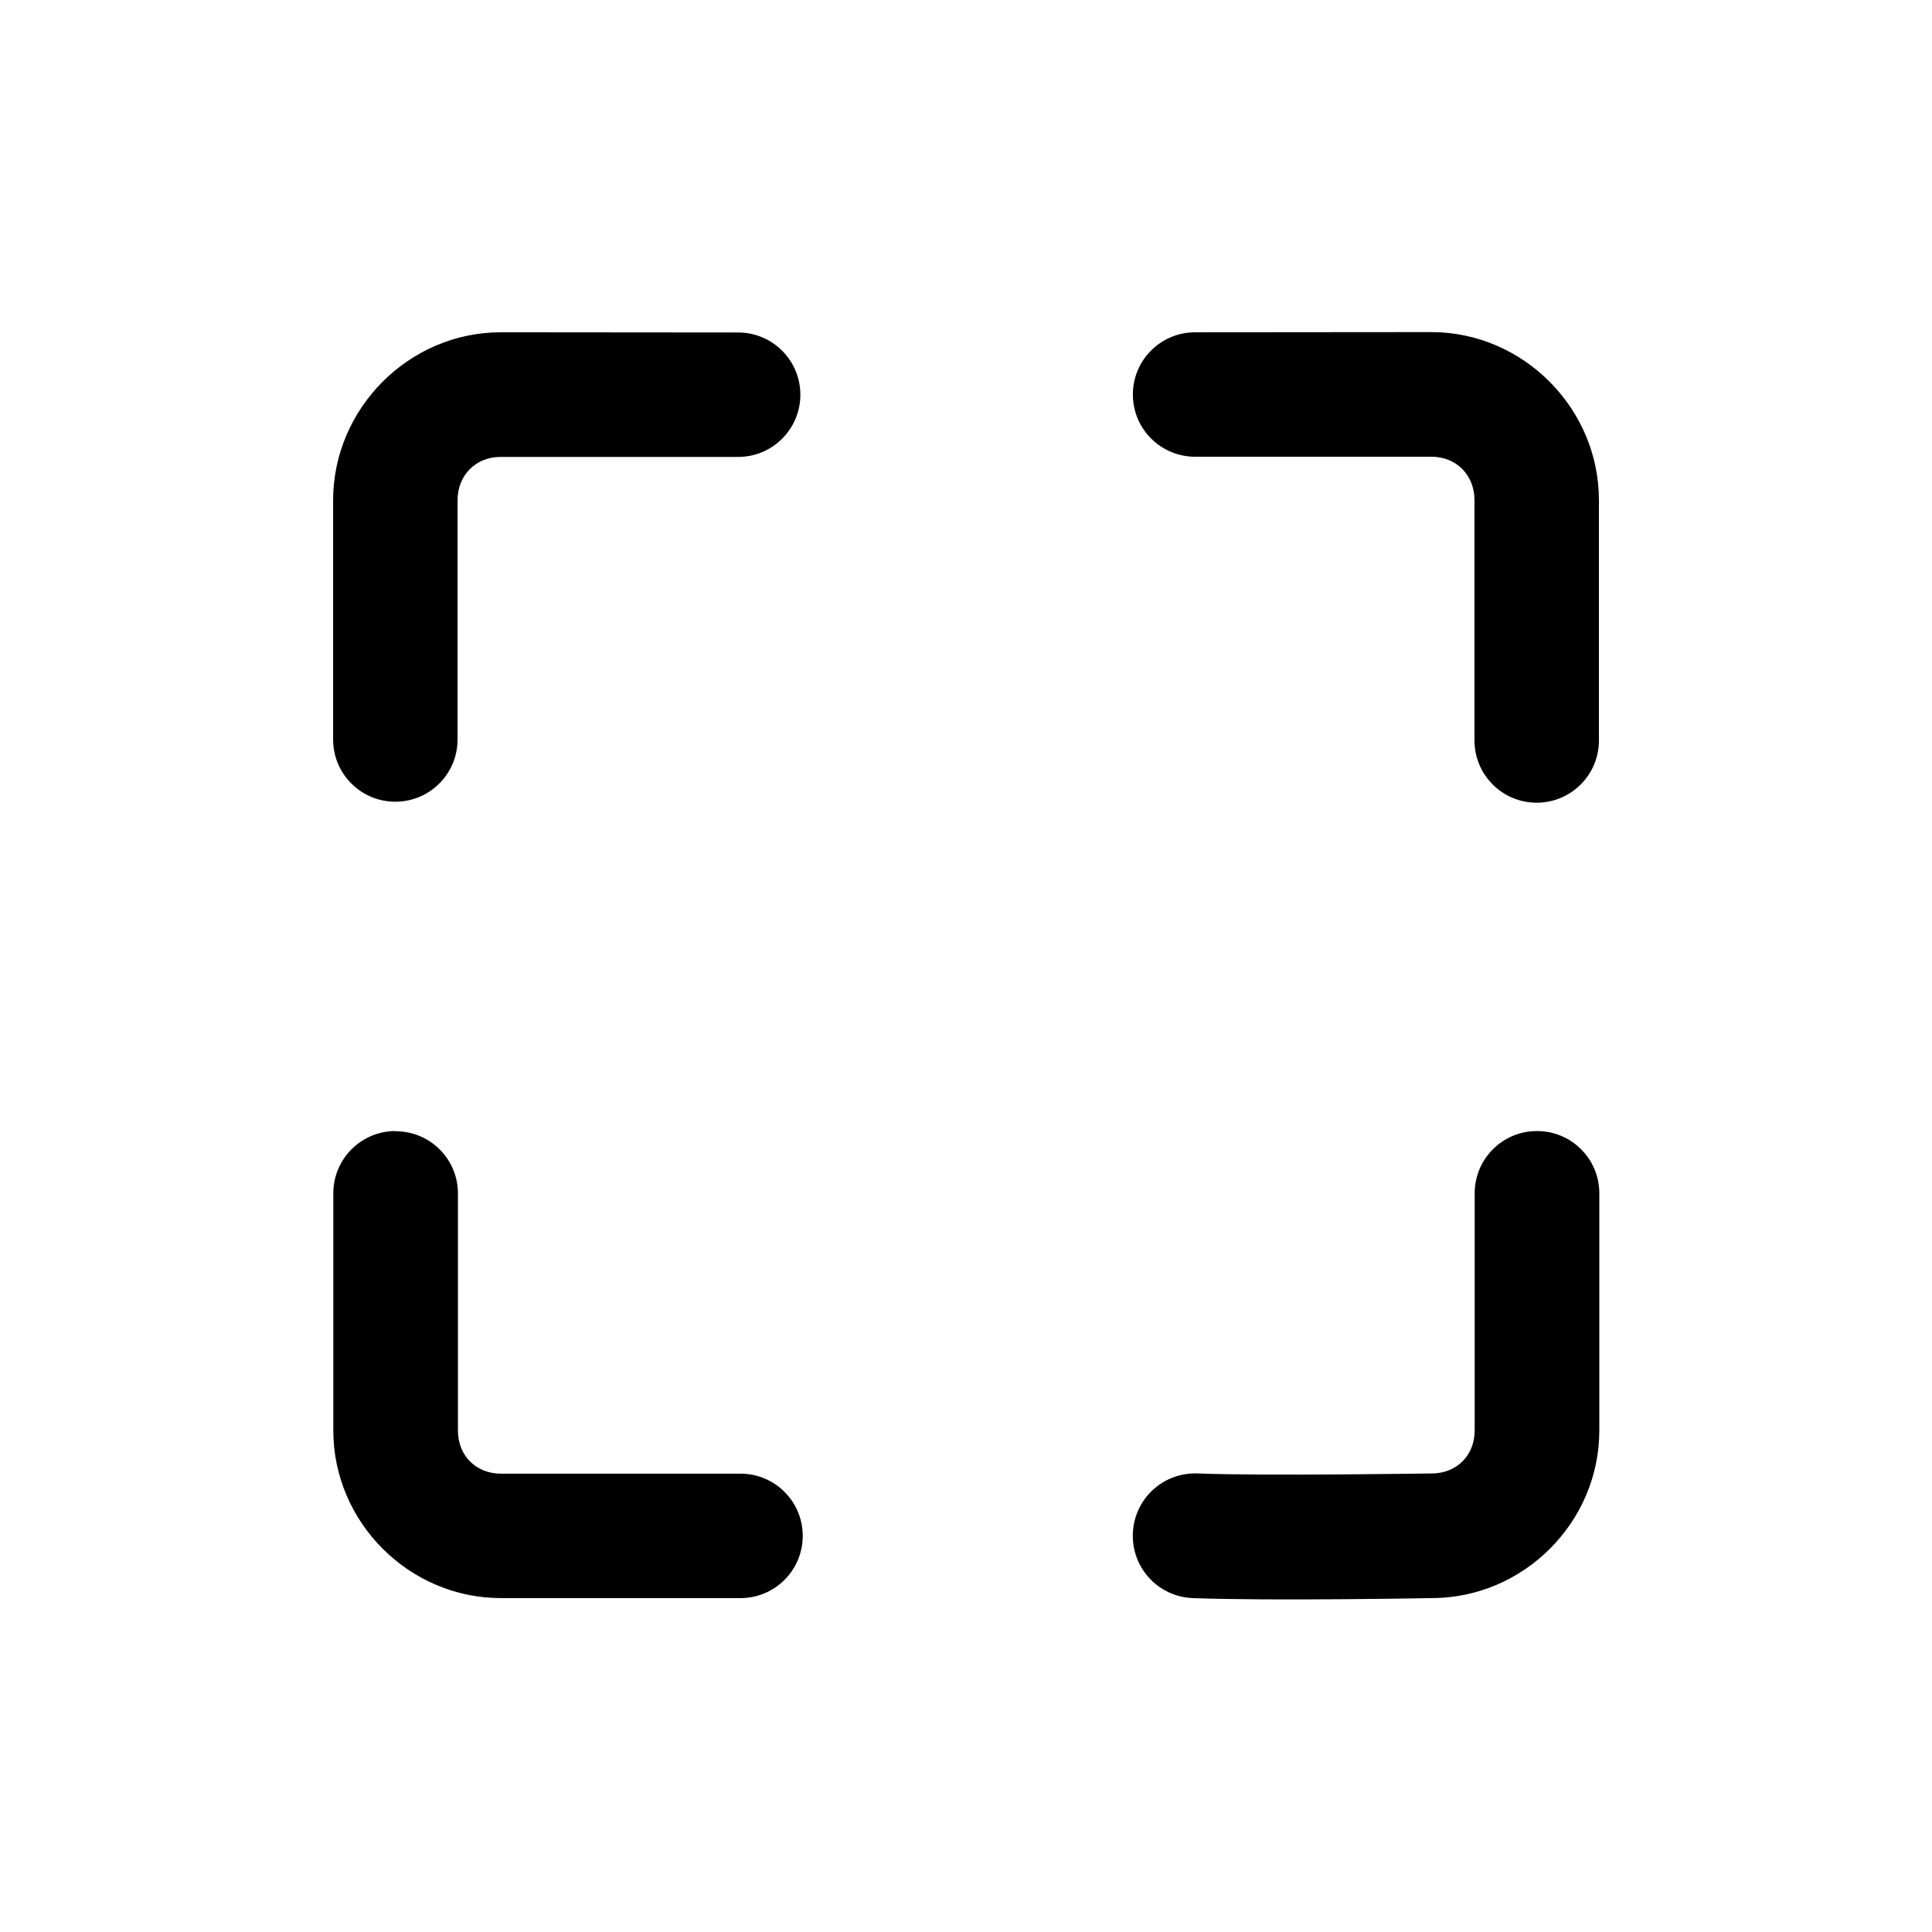
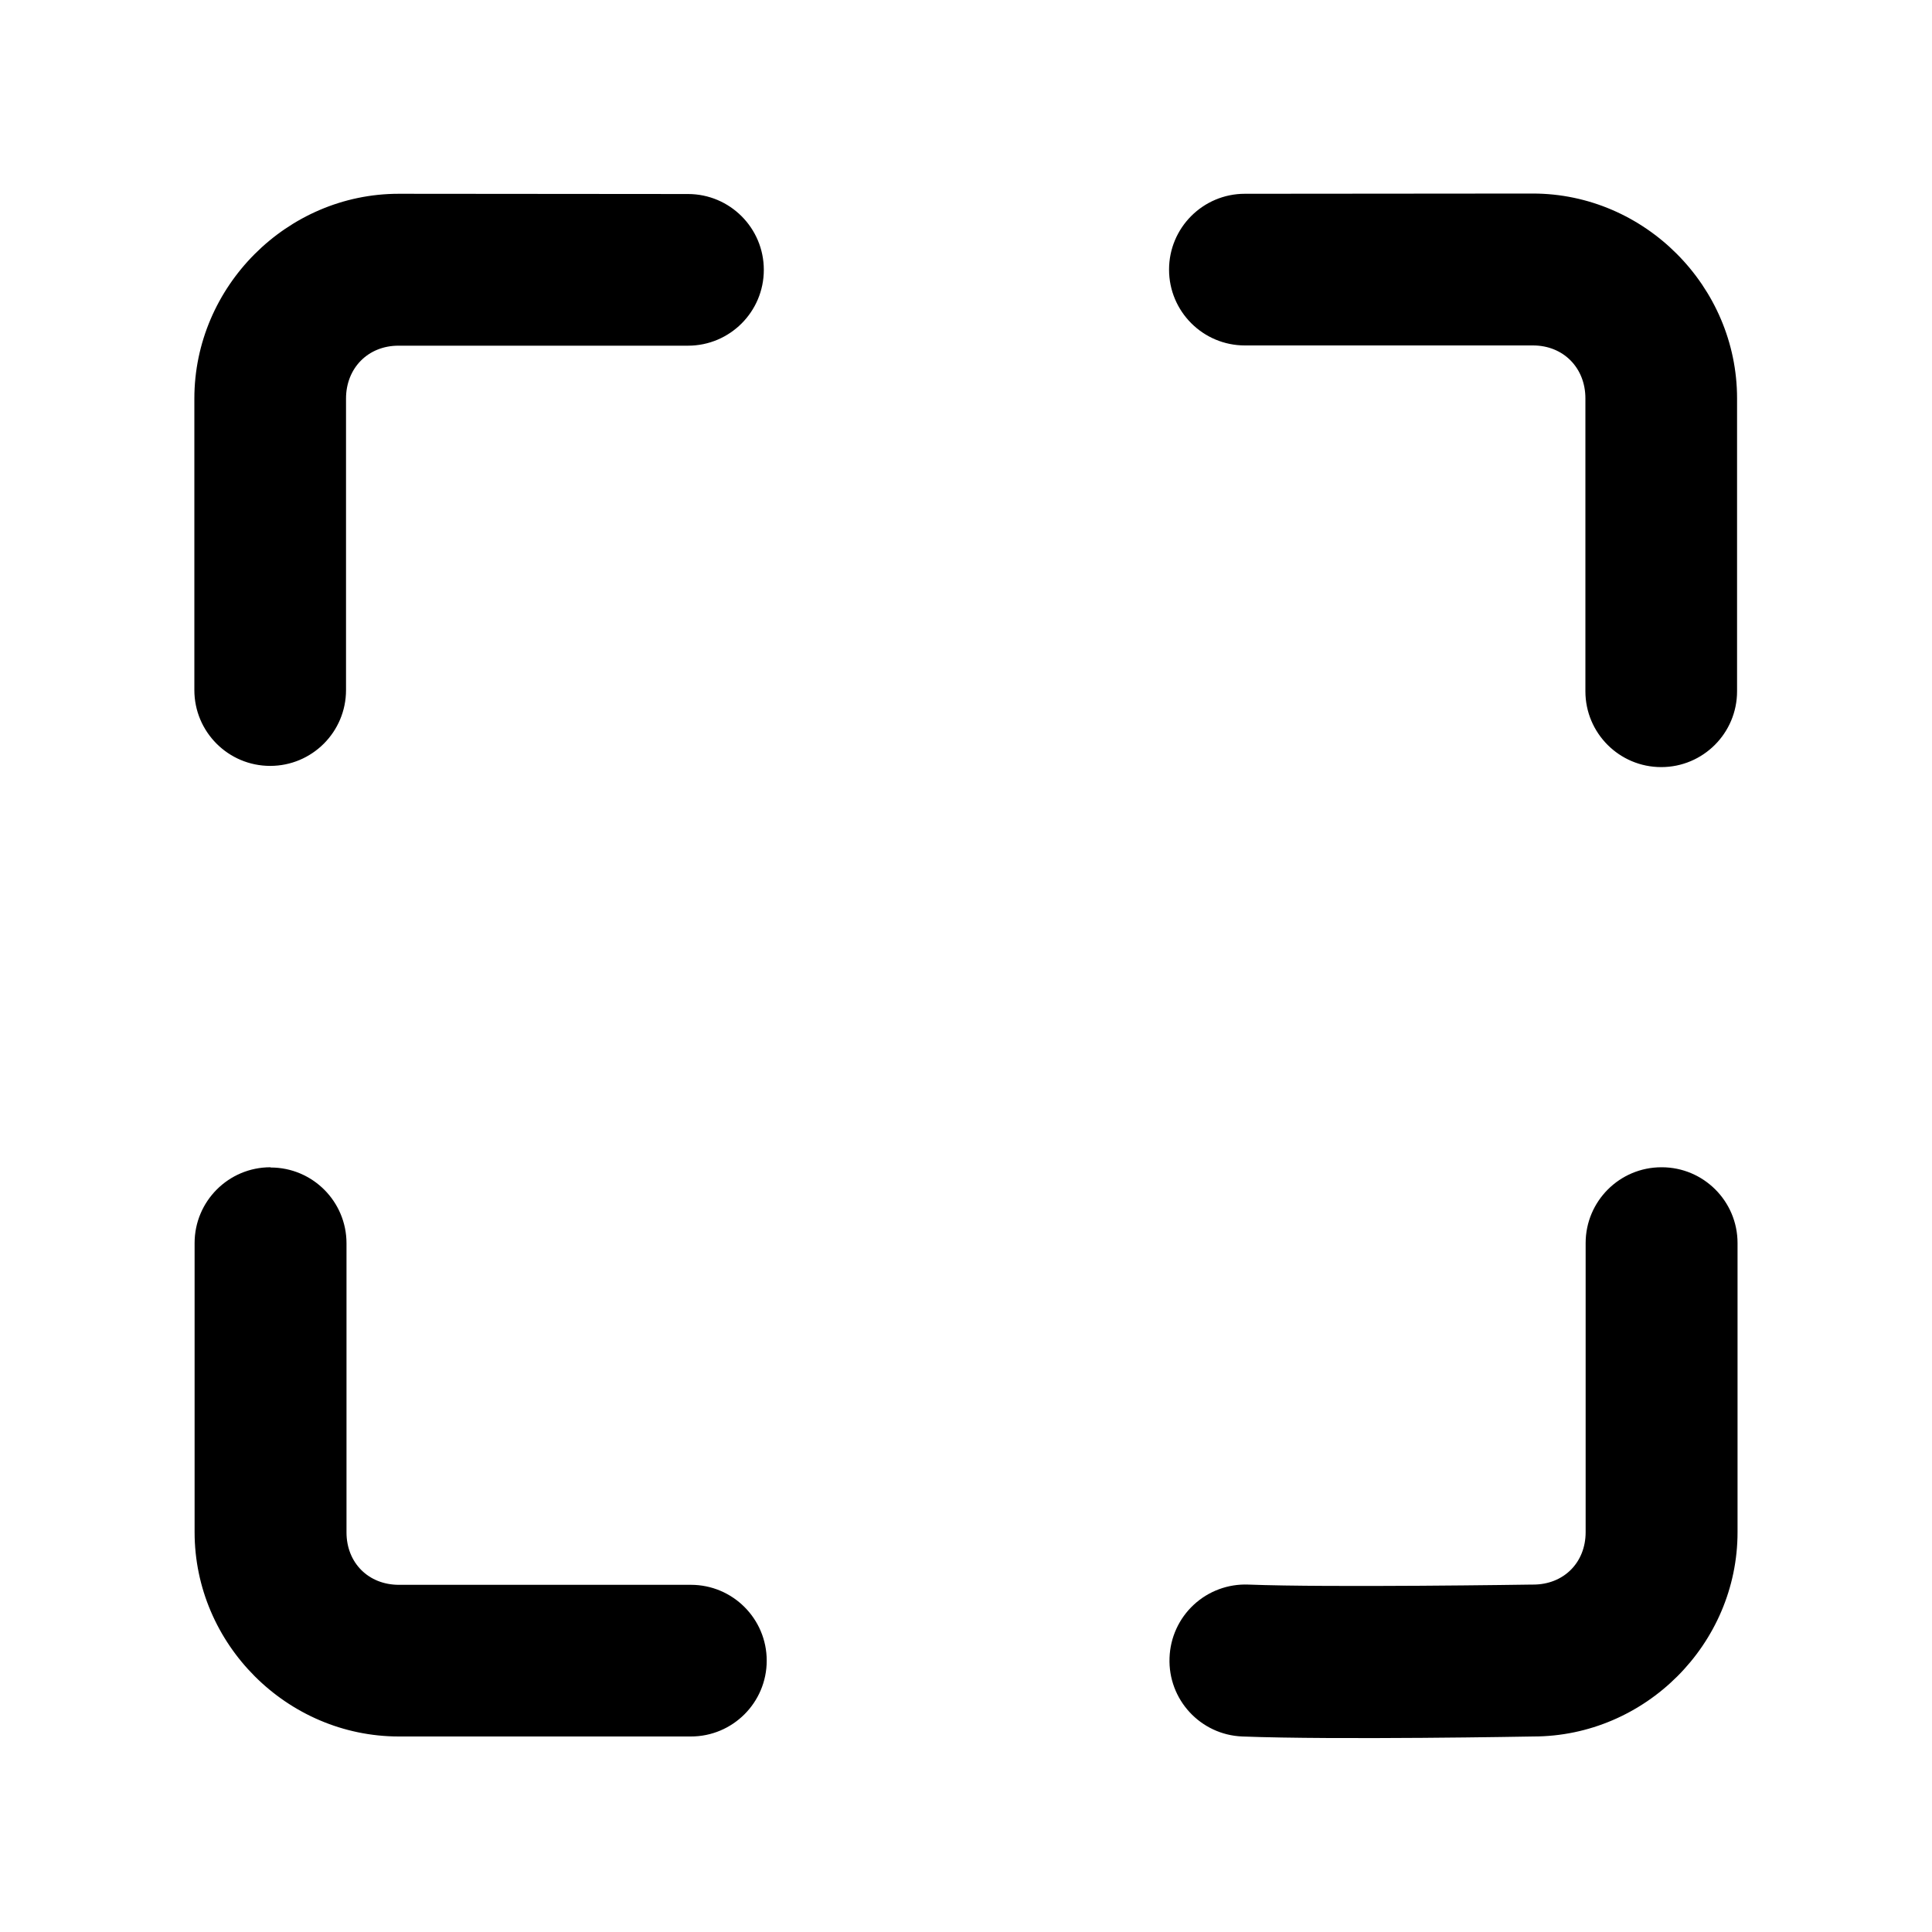
- <svg xmlns="http://www.w3.org/2000/svg" width="9.75mm" height="9.75mm" viewBox="0 0 9.75 9.75" version="1.1" id="svg1">
+ <svg xmlns="http://www.w3.org/2000/svg" width="8mm" height="8mm" viewBox="0 0 8 8" version="1.1" id="svg1">
  <defs id="defs1" />
-   <g id="layer1" transform="translate(-172.5299,-50.20407)">
-     <path style="color:#000000;fill:#000000;stroke-linecap:round;stroke-linejoin:round;-inkscape-stroke:none" d="m 175.057,51.881 c -0.463,0 -0.846,0.384 -0.846,0.848 v 1.207 a 0.314,0.314 0 0 0 0.314,0.314 0.314,0.314 0 0 0 0.314,-0.314 v -1.207 c 0,-0.126 0.091,-0.219 0.217,-0.219 h 1.199 a 0.314,0.314 0 0 0 0.314,-0.314 0.314,0.314 0 0 0 -0.314,-0.314 z m 3.504,0 a 0.314,0.314 0 0 0 -0.314,0.314 0.314,0.314 0 0 0 0.314,0.314 h 1.193 c 0.126,0 0.217,0.093 0.217,0.219 v 1.213 a 0.314,0.314 0 0 0 0.314,0.314 0.314,0.314 0 0 0 0.314,-0.314 v -1.213 c 0,-0.463 -0.382,-0.848 -0.846,-0.848 z m -4.035,4.031 a 0.314,0.314 0 0 0 -0.314,0.314 v 1.197 c 0,0.463 0.382,0.846 0.846,0.846 h 1.209 a 0.314,0.314 0 0 0 0.314,-0.314 0.314,0.314 0 0 0 -0.314,-0.314 h -1.209 c -0.126,0 -0.217,-0.091 -0.217,-0.217 v -1.197 a 0.314,0.314 0 0 0 -0.314,-0.314 z m 5.76,0 a 0.314,0.314 0 0 0 -0.314,0.314 v 1.197 c 0,0.126 -0.091,0.217 -0.217,0.217 a 0.315,0.315 0 0 0 -0.006,0 c 0,0 -0.837,0.013 -1.176,0 a 0.314,0.314 0 0 0 -0.326,0.303 0.314,0.314 0 0 0 0.303,0.326 c 0.391,0.015 1.2,9.8e-5 1.205,0 0.463,0 0.846,-0.382 0.846,-0.846 v -1.197 a 0.314,0.314 0 0 0 -0.314,-0.314 z" id="path159-3" />
+   <g id="layer1" transform="translate(-192.5482,-104.1766)">
+     <path style="color:#000000;fill:#000000;stroke-linecap:round;stroke-linejoin:round;-inkscape-stroke:none" d="m 194.199,104.979 c -0.463,0 -0.846,0.384 -0.846,0.848 v 1.207 a 0.314,0.314 0 0 0 0.314,0.314 0.314,0.314 0 0 0 0.314,-0.314 v -1.207 c 0,-0.126 0.091,-0.219 0.217,-0.219 h 1.199 a 0.314,0.314 0 0 0 0.314,-0.314 0.314,0.314 0 0 0 -0.314,-0.314 z m 3.504,0 a 0.314,0.314 0 0 0 -0.314,0.314 0.314,0.314 0 0 0 0.314,0.314 h 1.193 c 0.126,0 0.217,0.093 0.217,0.219 v 1.213 a 0.314,0.314 0 0 0 0.314,0.314 0.314,0.314 0 0 0 0.314,-0.314 v -1.213 c 0,-0.463 -0.382,-0.848 -0.846,-0.848 z m -4.035,4.031 a 0.314,0.314 0 0 0 -0.314,0.314 v 1.197 c 0,0.463 0.382,0.846 0.846,0.846 h 1.209 a 0.314,0.314 0 0 0 0.314,-0.314 0.314,0.314 0 0 0 -0.314,-0.314 h -1.209 c -0.126,0 -0.217,-0.091 -0.217,-0.217 v -1.197 a 0.314,0.314 0 0 0 -0.314,-0.314 z m 5.76,0 a 0.314,0.314 0 0 0 -0.314,0.314 v 1.197 c 0,0.126 -0.091,0.217 -0.217,0.217 a 0.315,0.315 0 0 0 -0.006,0 c 0,0 -0.835,0.013 -1.174,0 a 0.314,0.314 0 0 0 -0.326,0.303 0.314,0.314 0 0 0 0.301,0.326 c 0.391,0.015 1.197,1.4e-4 1.205,0 0.463,0 0.846,-0.382 0.846,-0.846 v -1.197 a 0.314,0.314 0 0 0 -0.314,-0.314 z" id="path451-1" />
  </g>
</svg>
